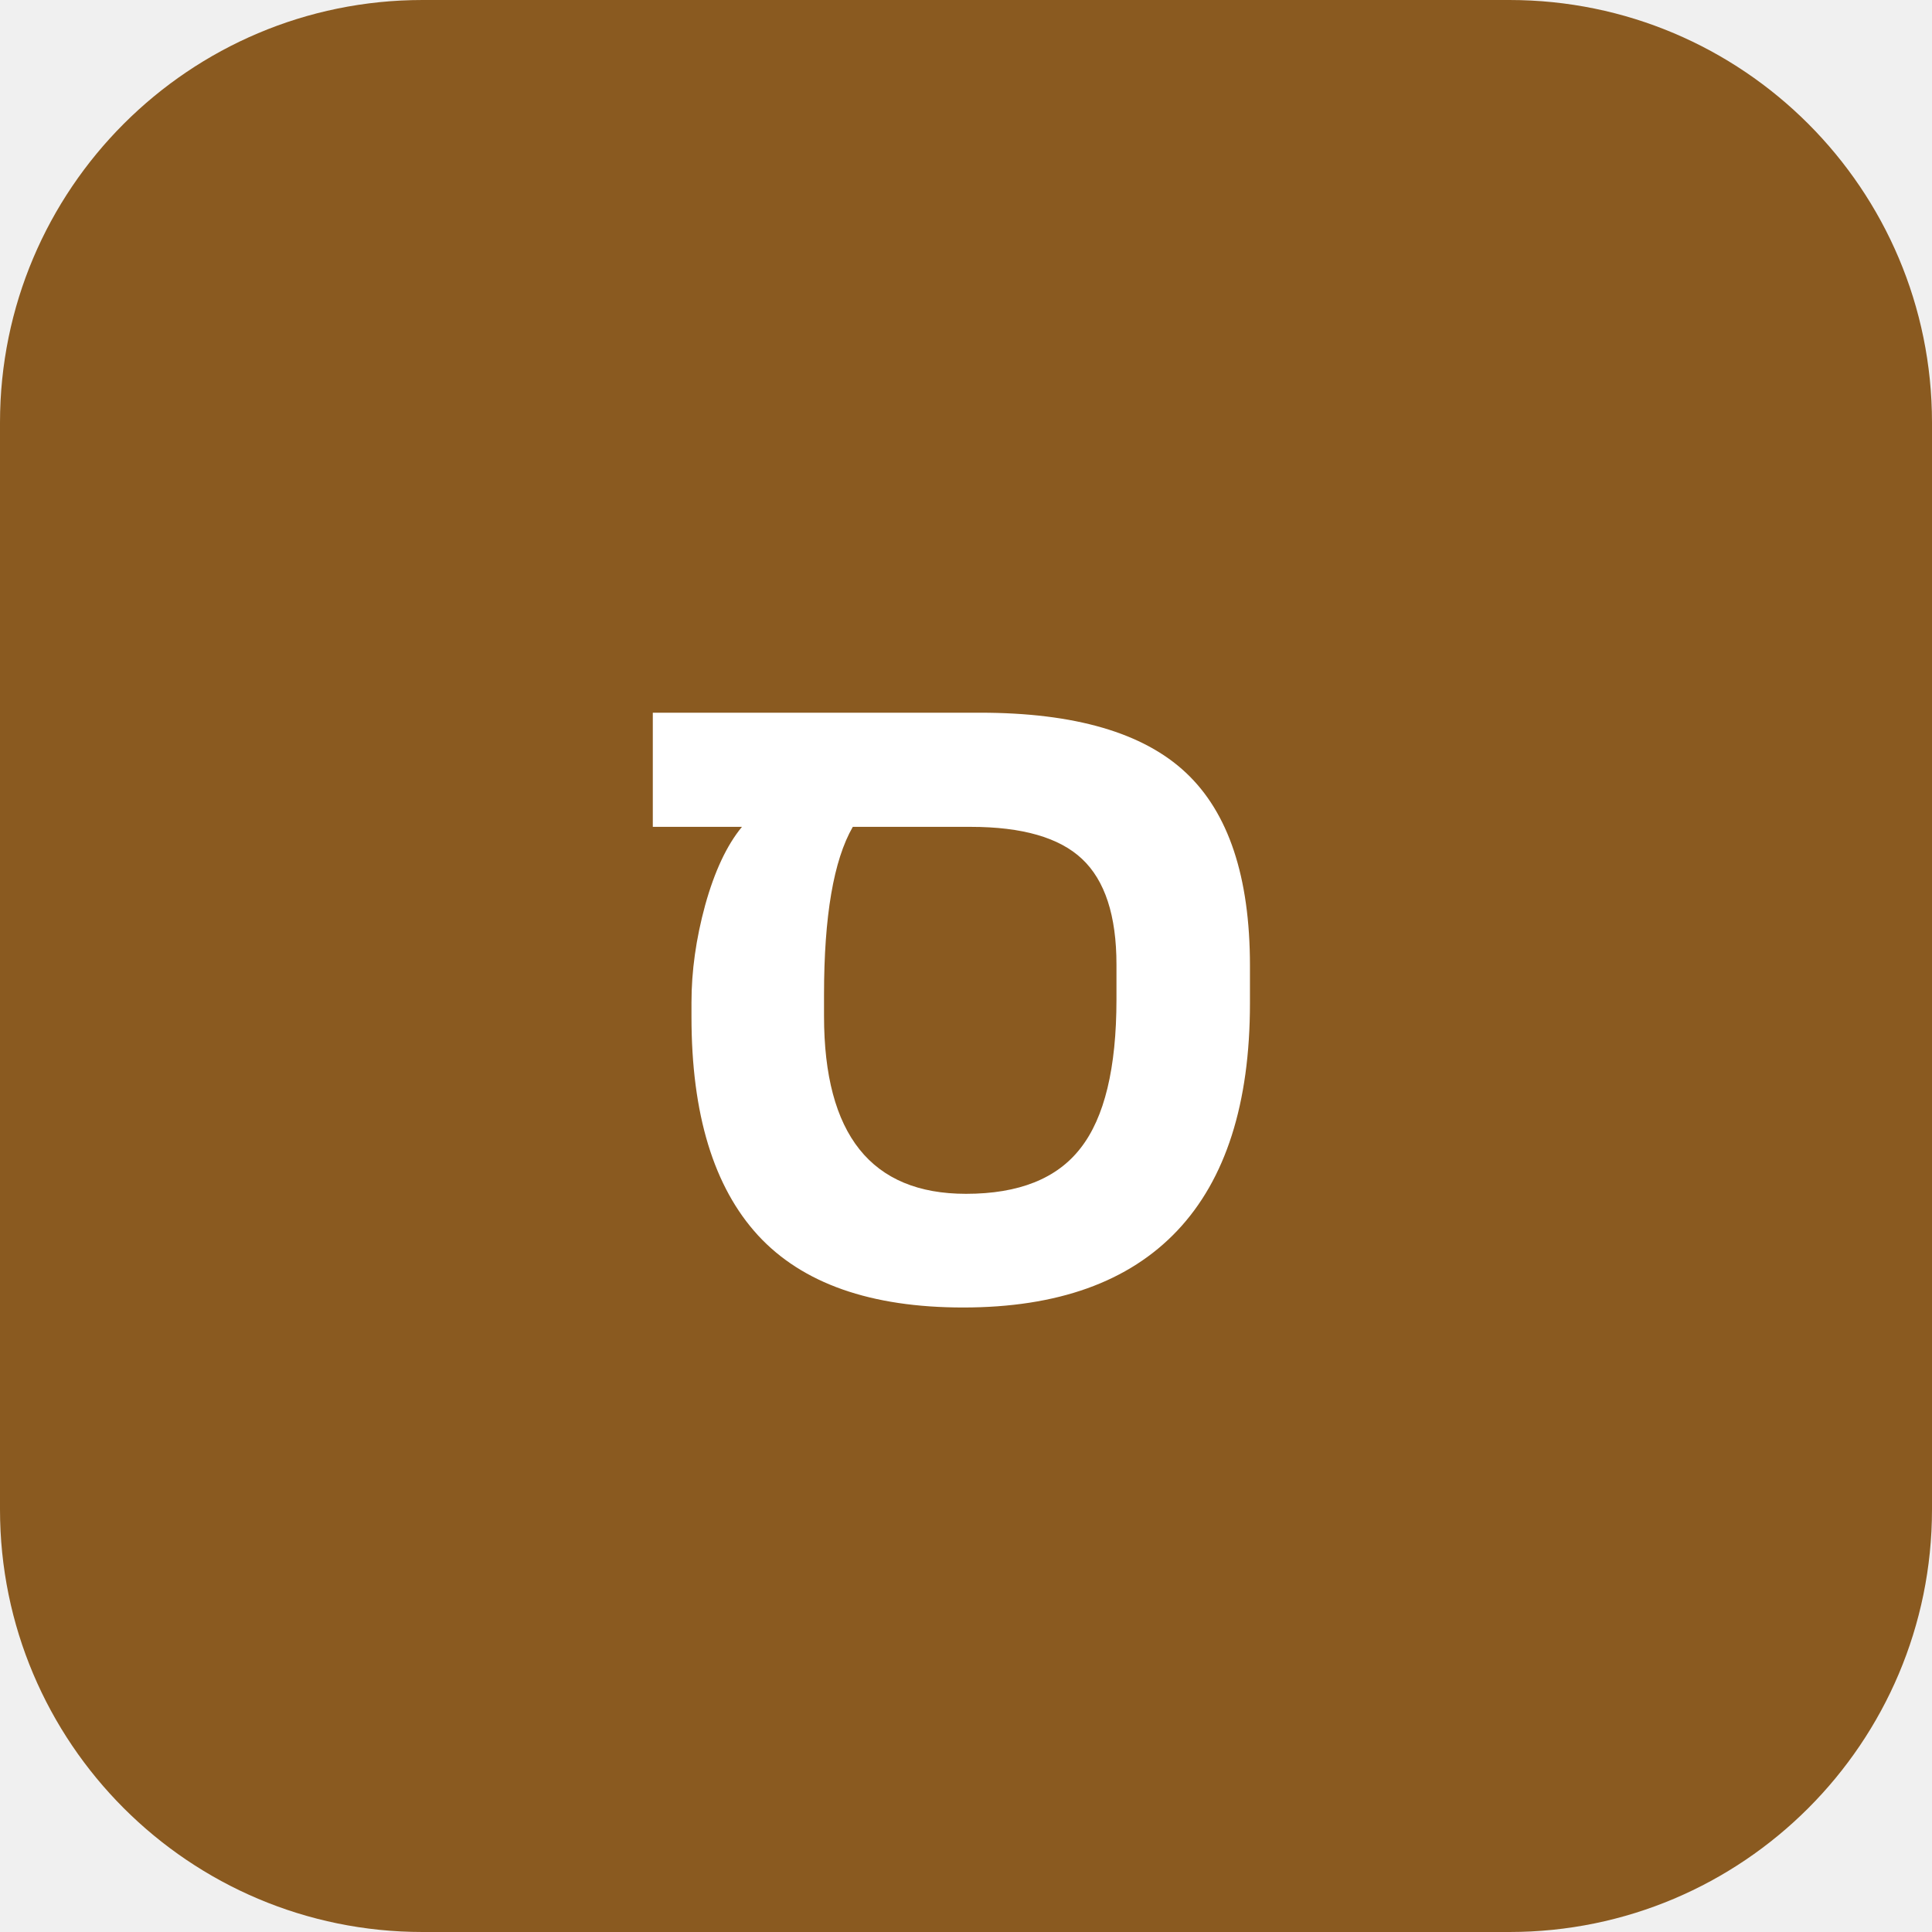
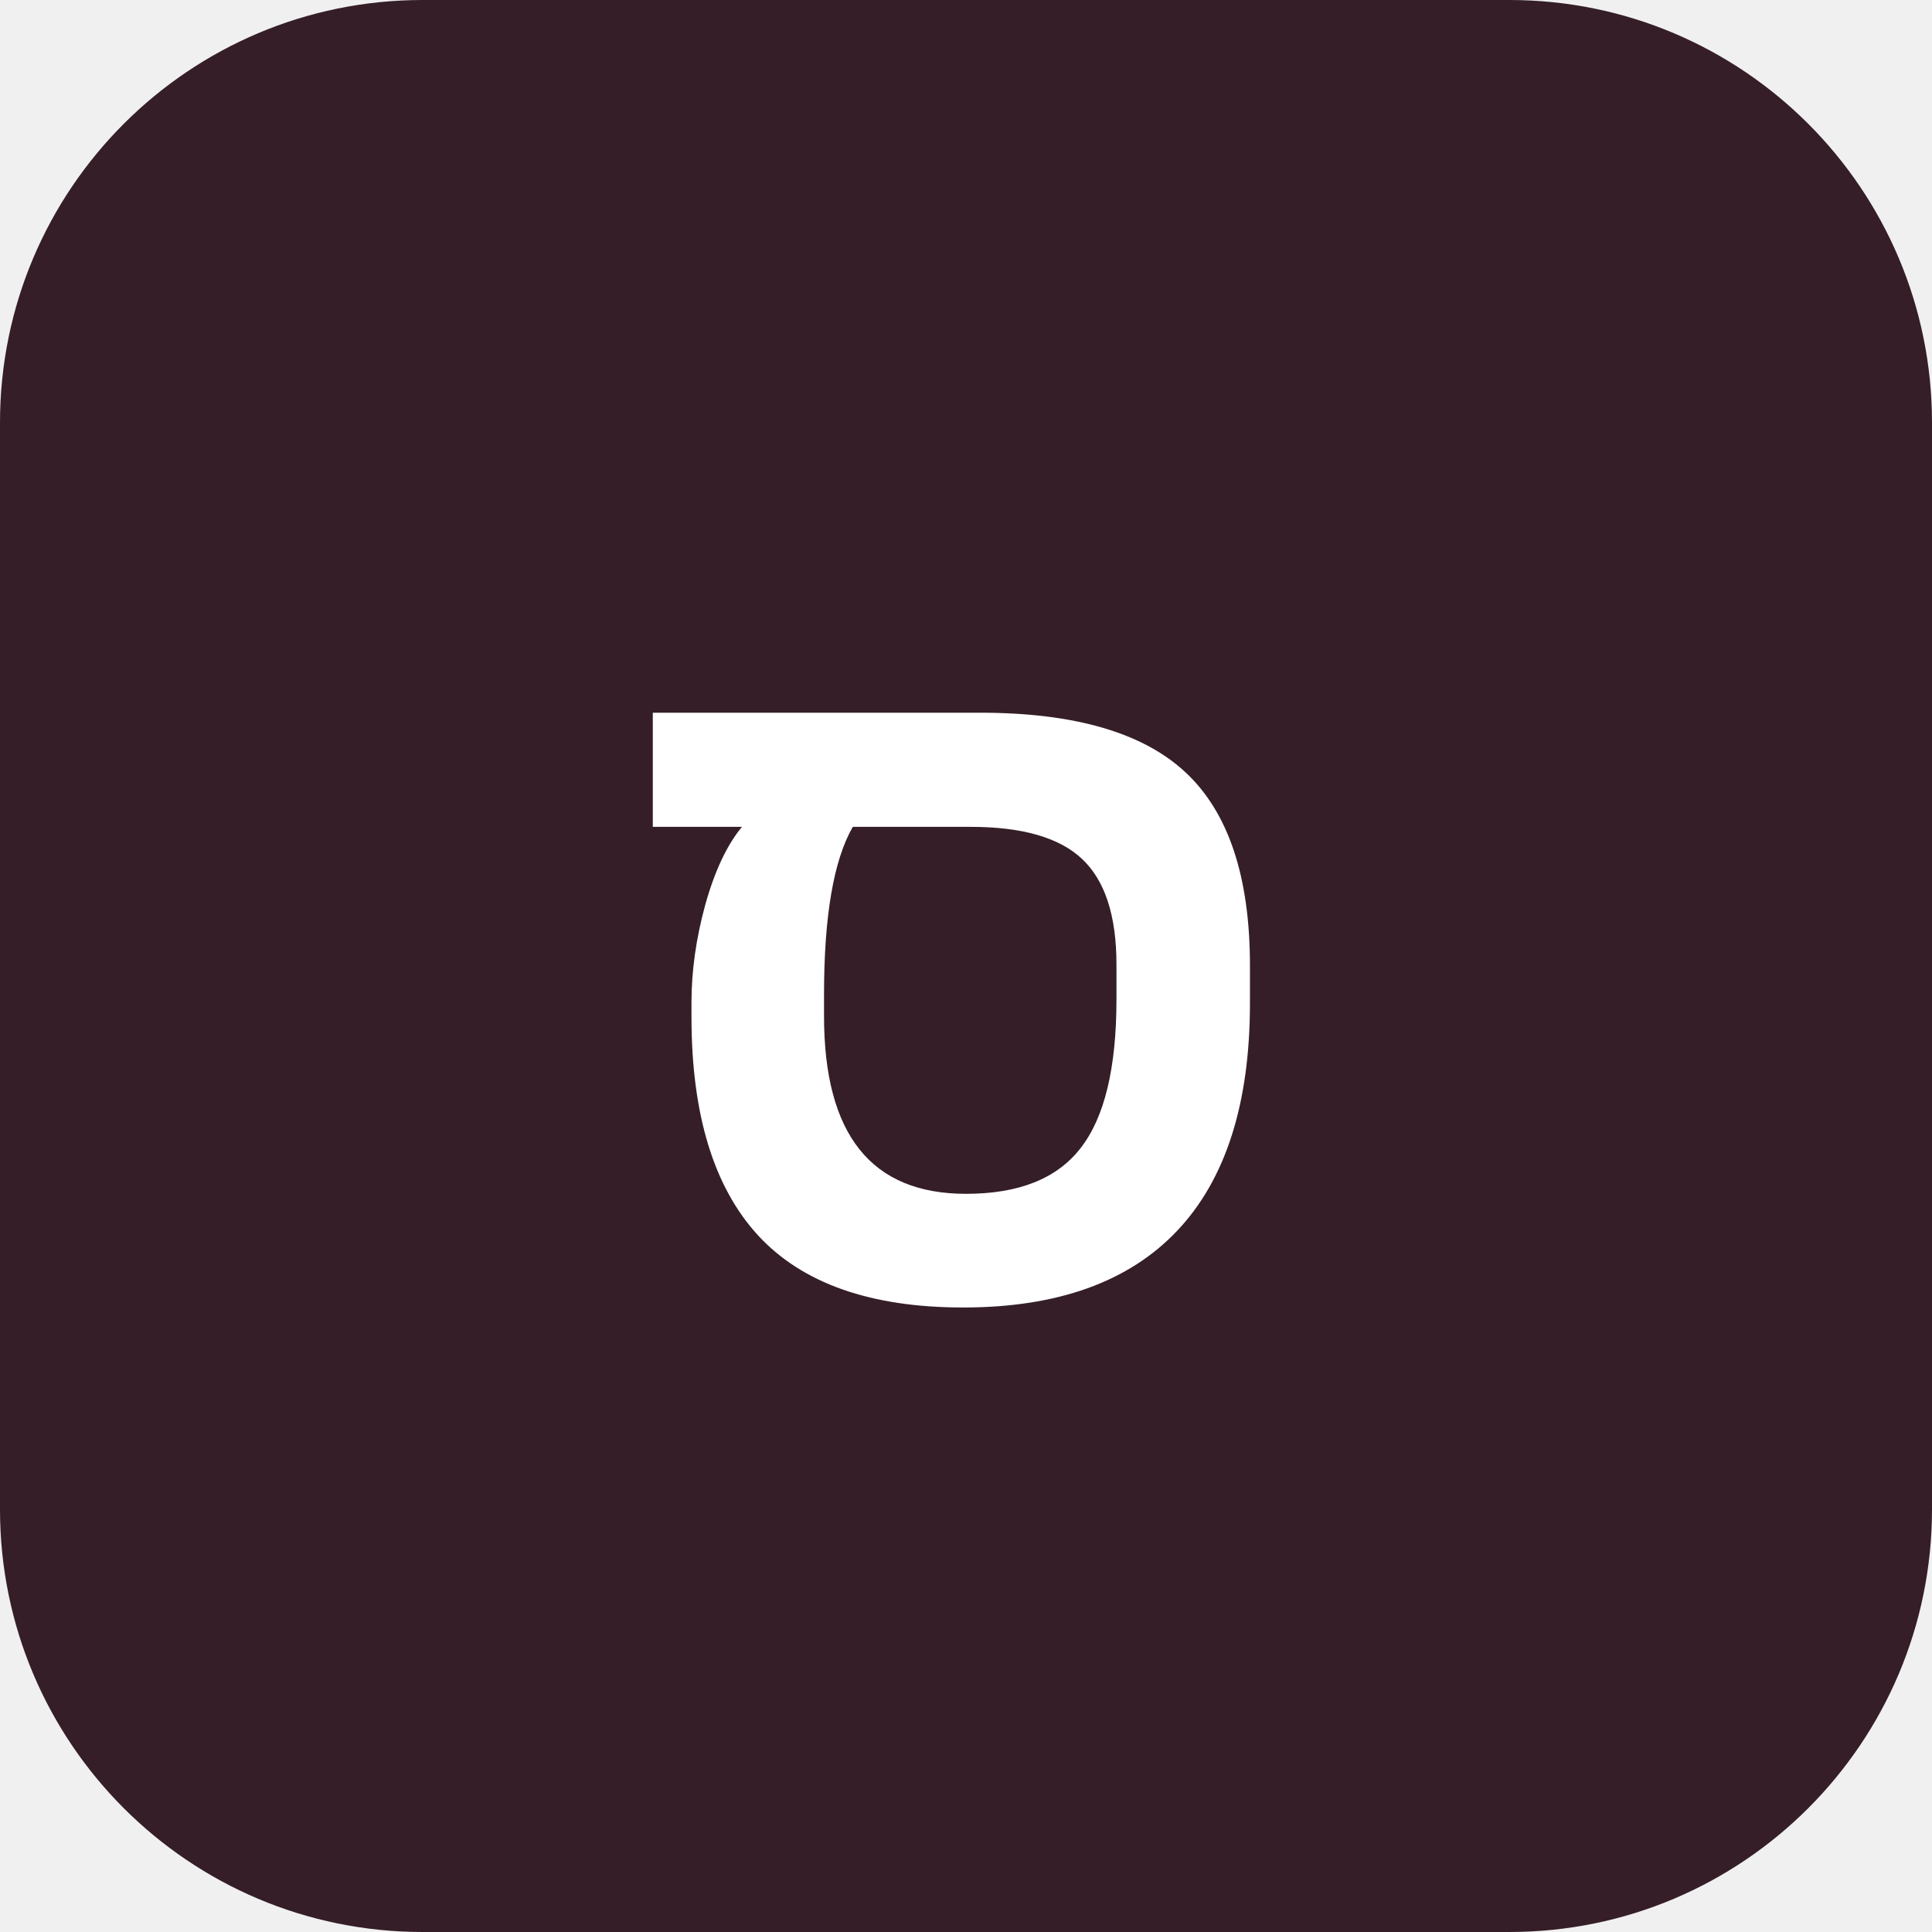
<svg xmlns="http://www.w3.org/2000/svg" viewBox="0 0 64 64">
-   <rect width="64" height="64" rx="14" fill="#8a5a20" />
+   <rect width="64" height="64" rx="14" fill="#351e28" />
  <text x="32" y="43" font-family="Arial, sans-serif" font-size="32" fill="#ffffff" text-anchor="middle" font-weight="bold">ס</text>
</svg>
